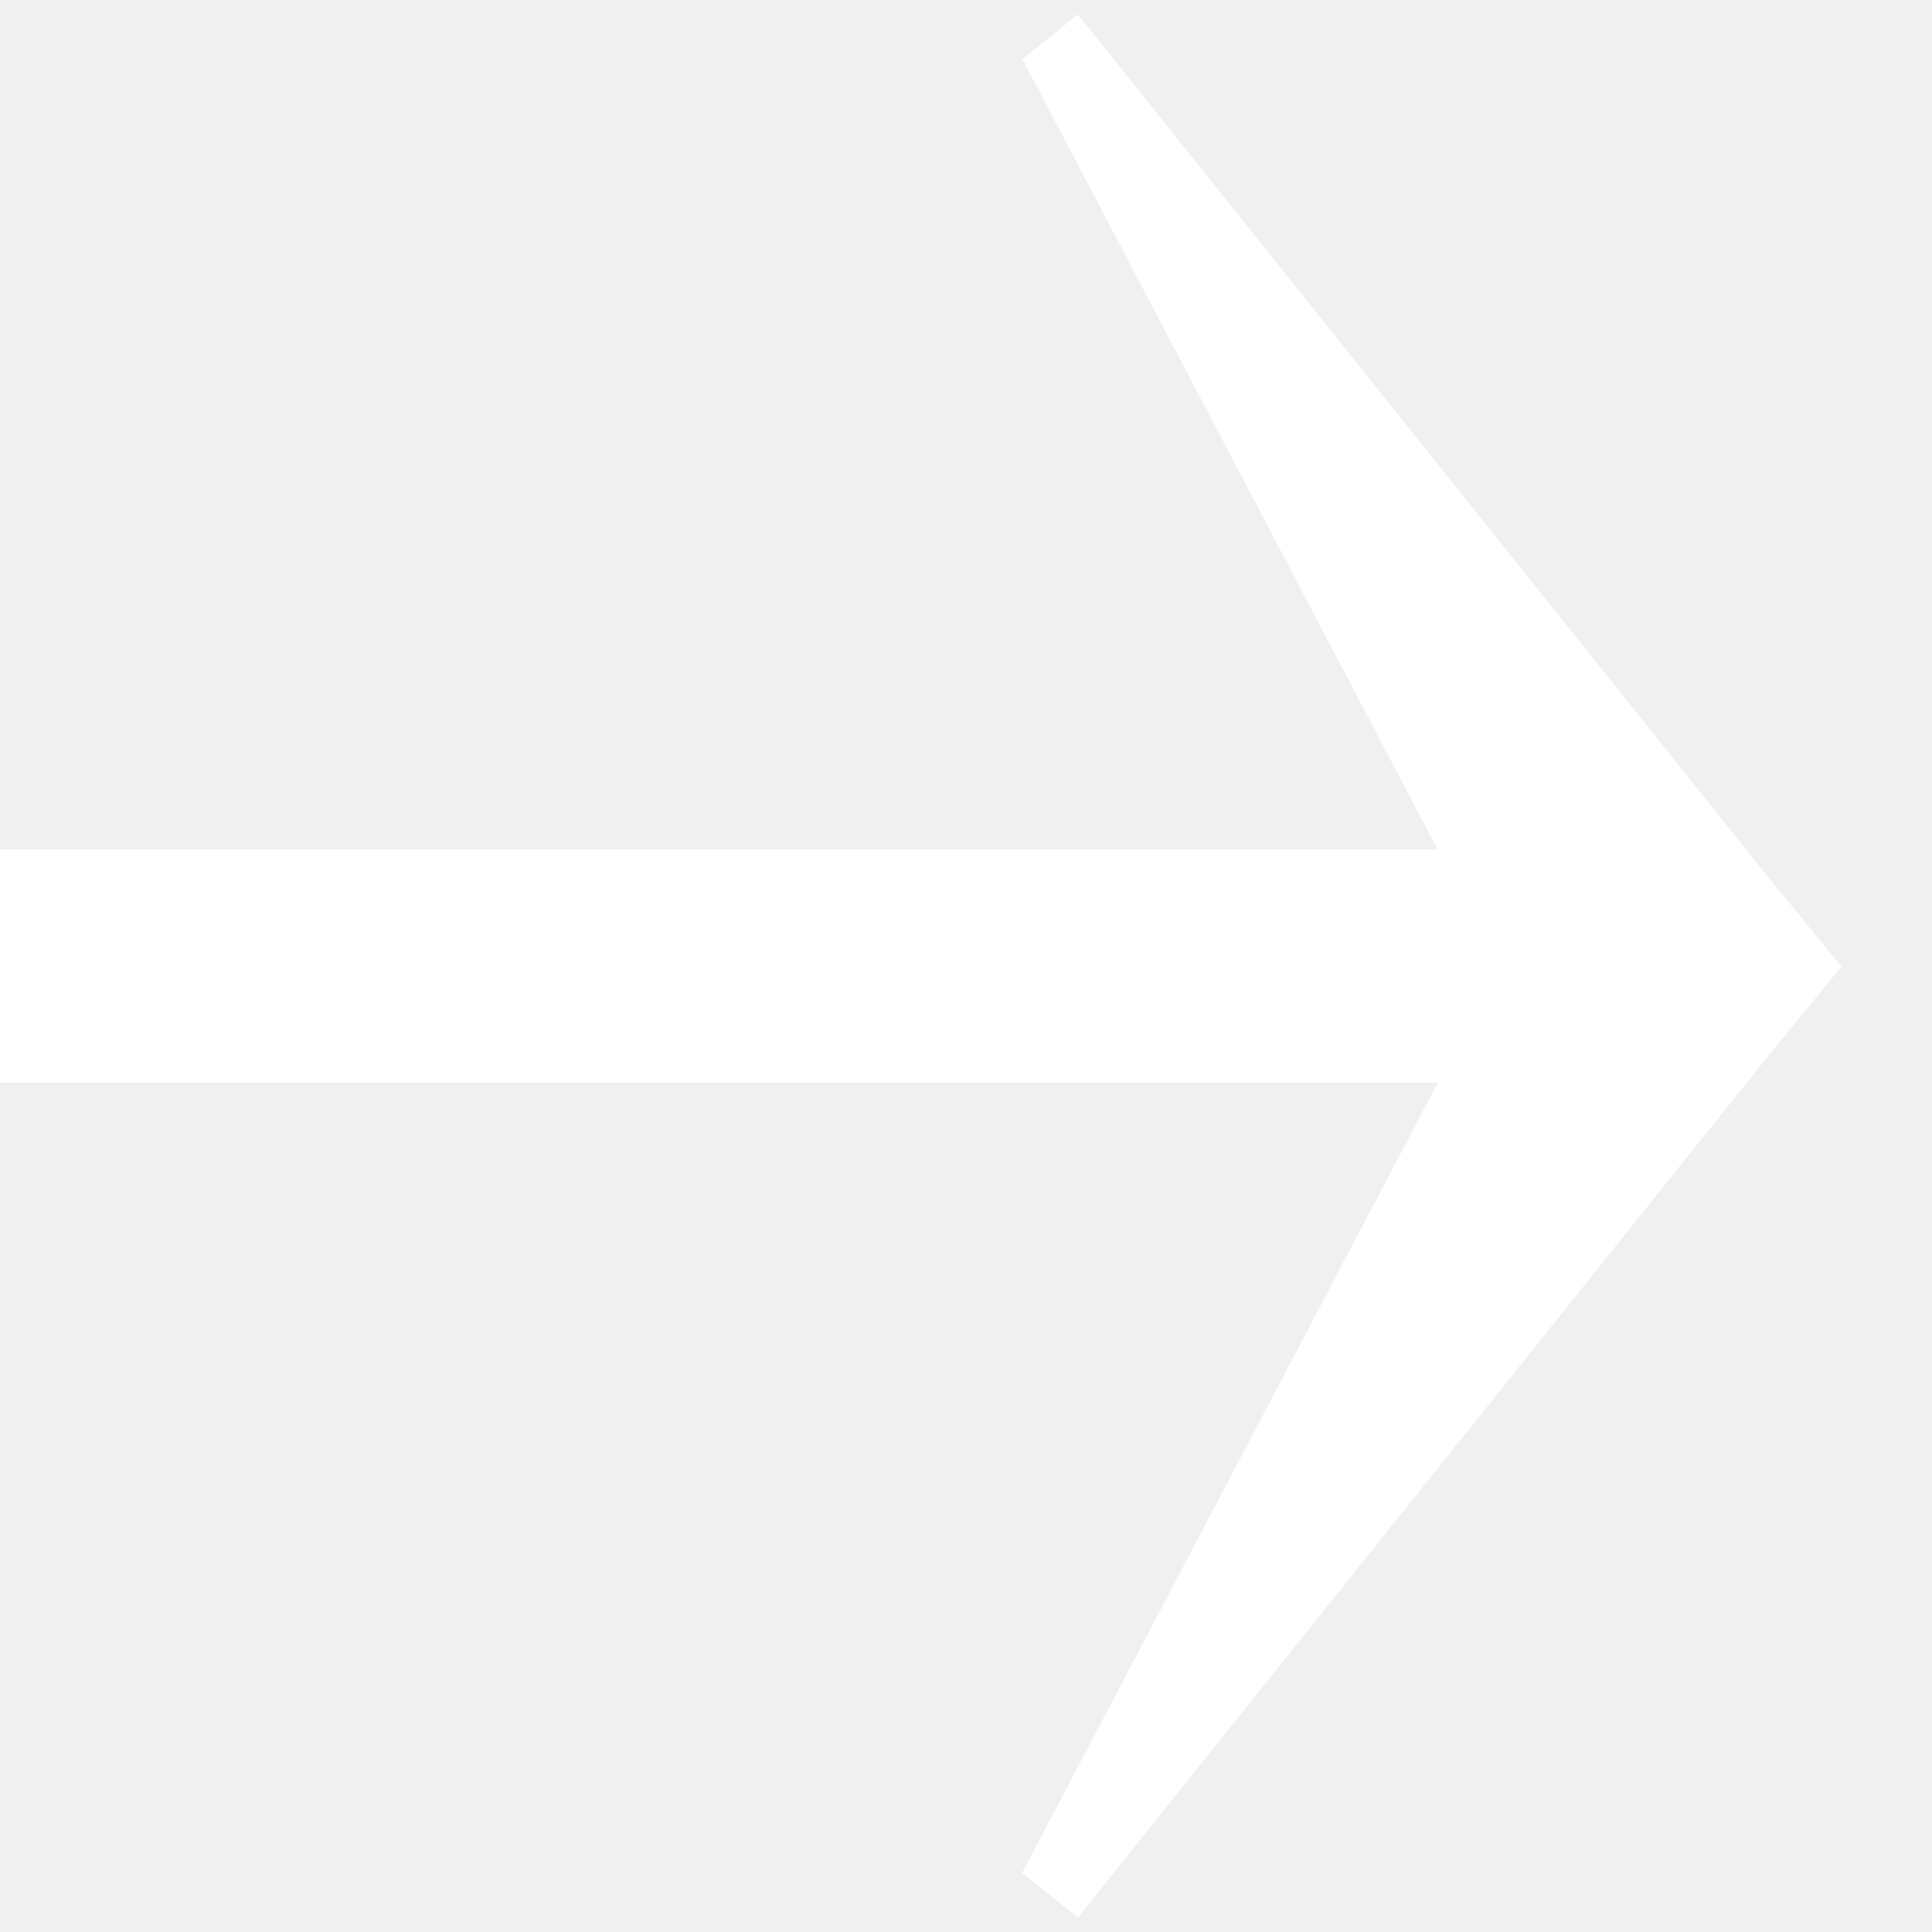
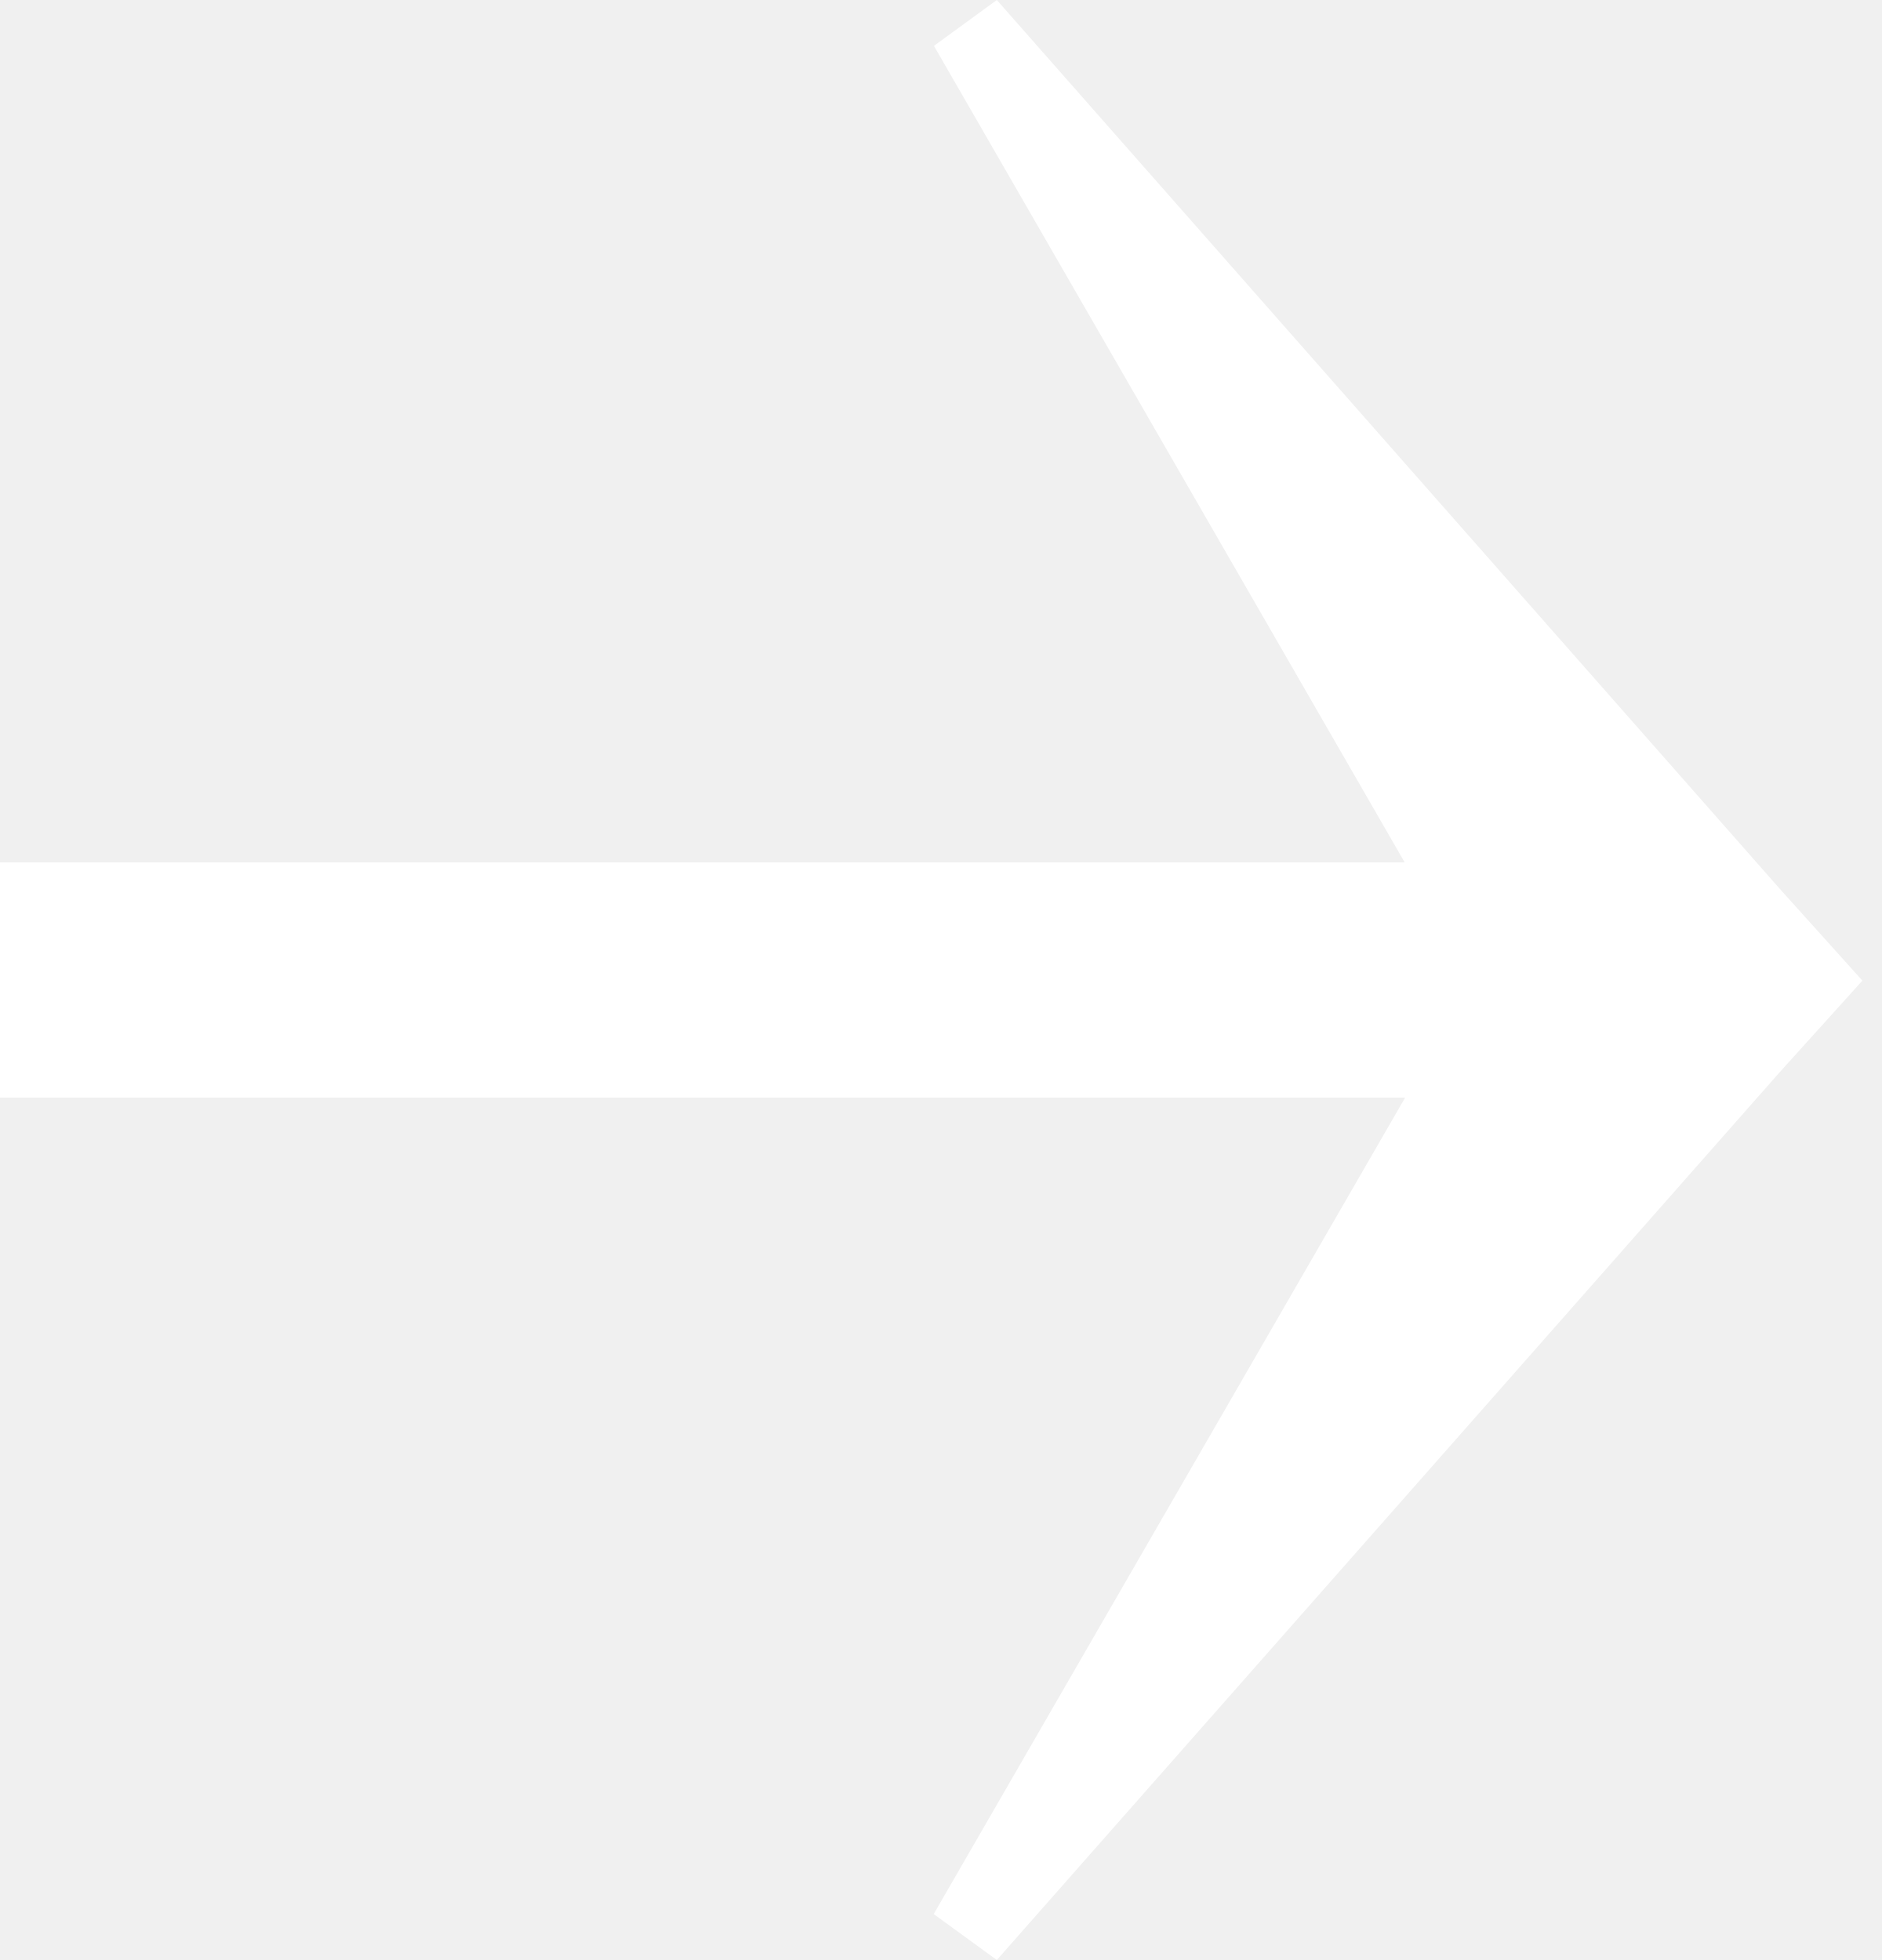
- <svg xmlns="http://www.w3.org/2000/svg" width="32" height="32">
-   <polygon fill="#fff" points="16.934,0.979 23.812,14.07 0,14.07 0,17.93 23.817,17.93 16.93,31.021 17.853,31.76 29.277,17.5 30.501,16.01 29.287,14.528 17.853,0.24" />
+ <svg xmlns="http://www.w3.org/2000/svg" width="24" height="25">
+   <polygon fill="#fff" points="22.692,11.332 12.712,0 11.91,0.585 17.913,11 0,11 0,14 17.919,14 11.907,24.414 12.712,25 22.684,13.689 23.75,12.508" />
</svg>
